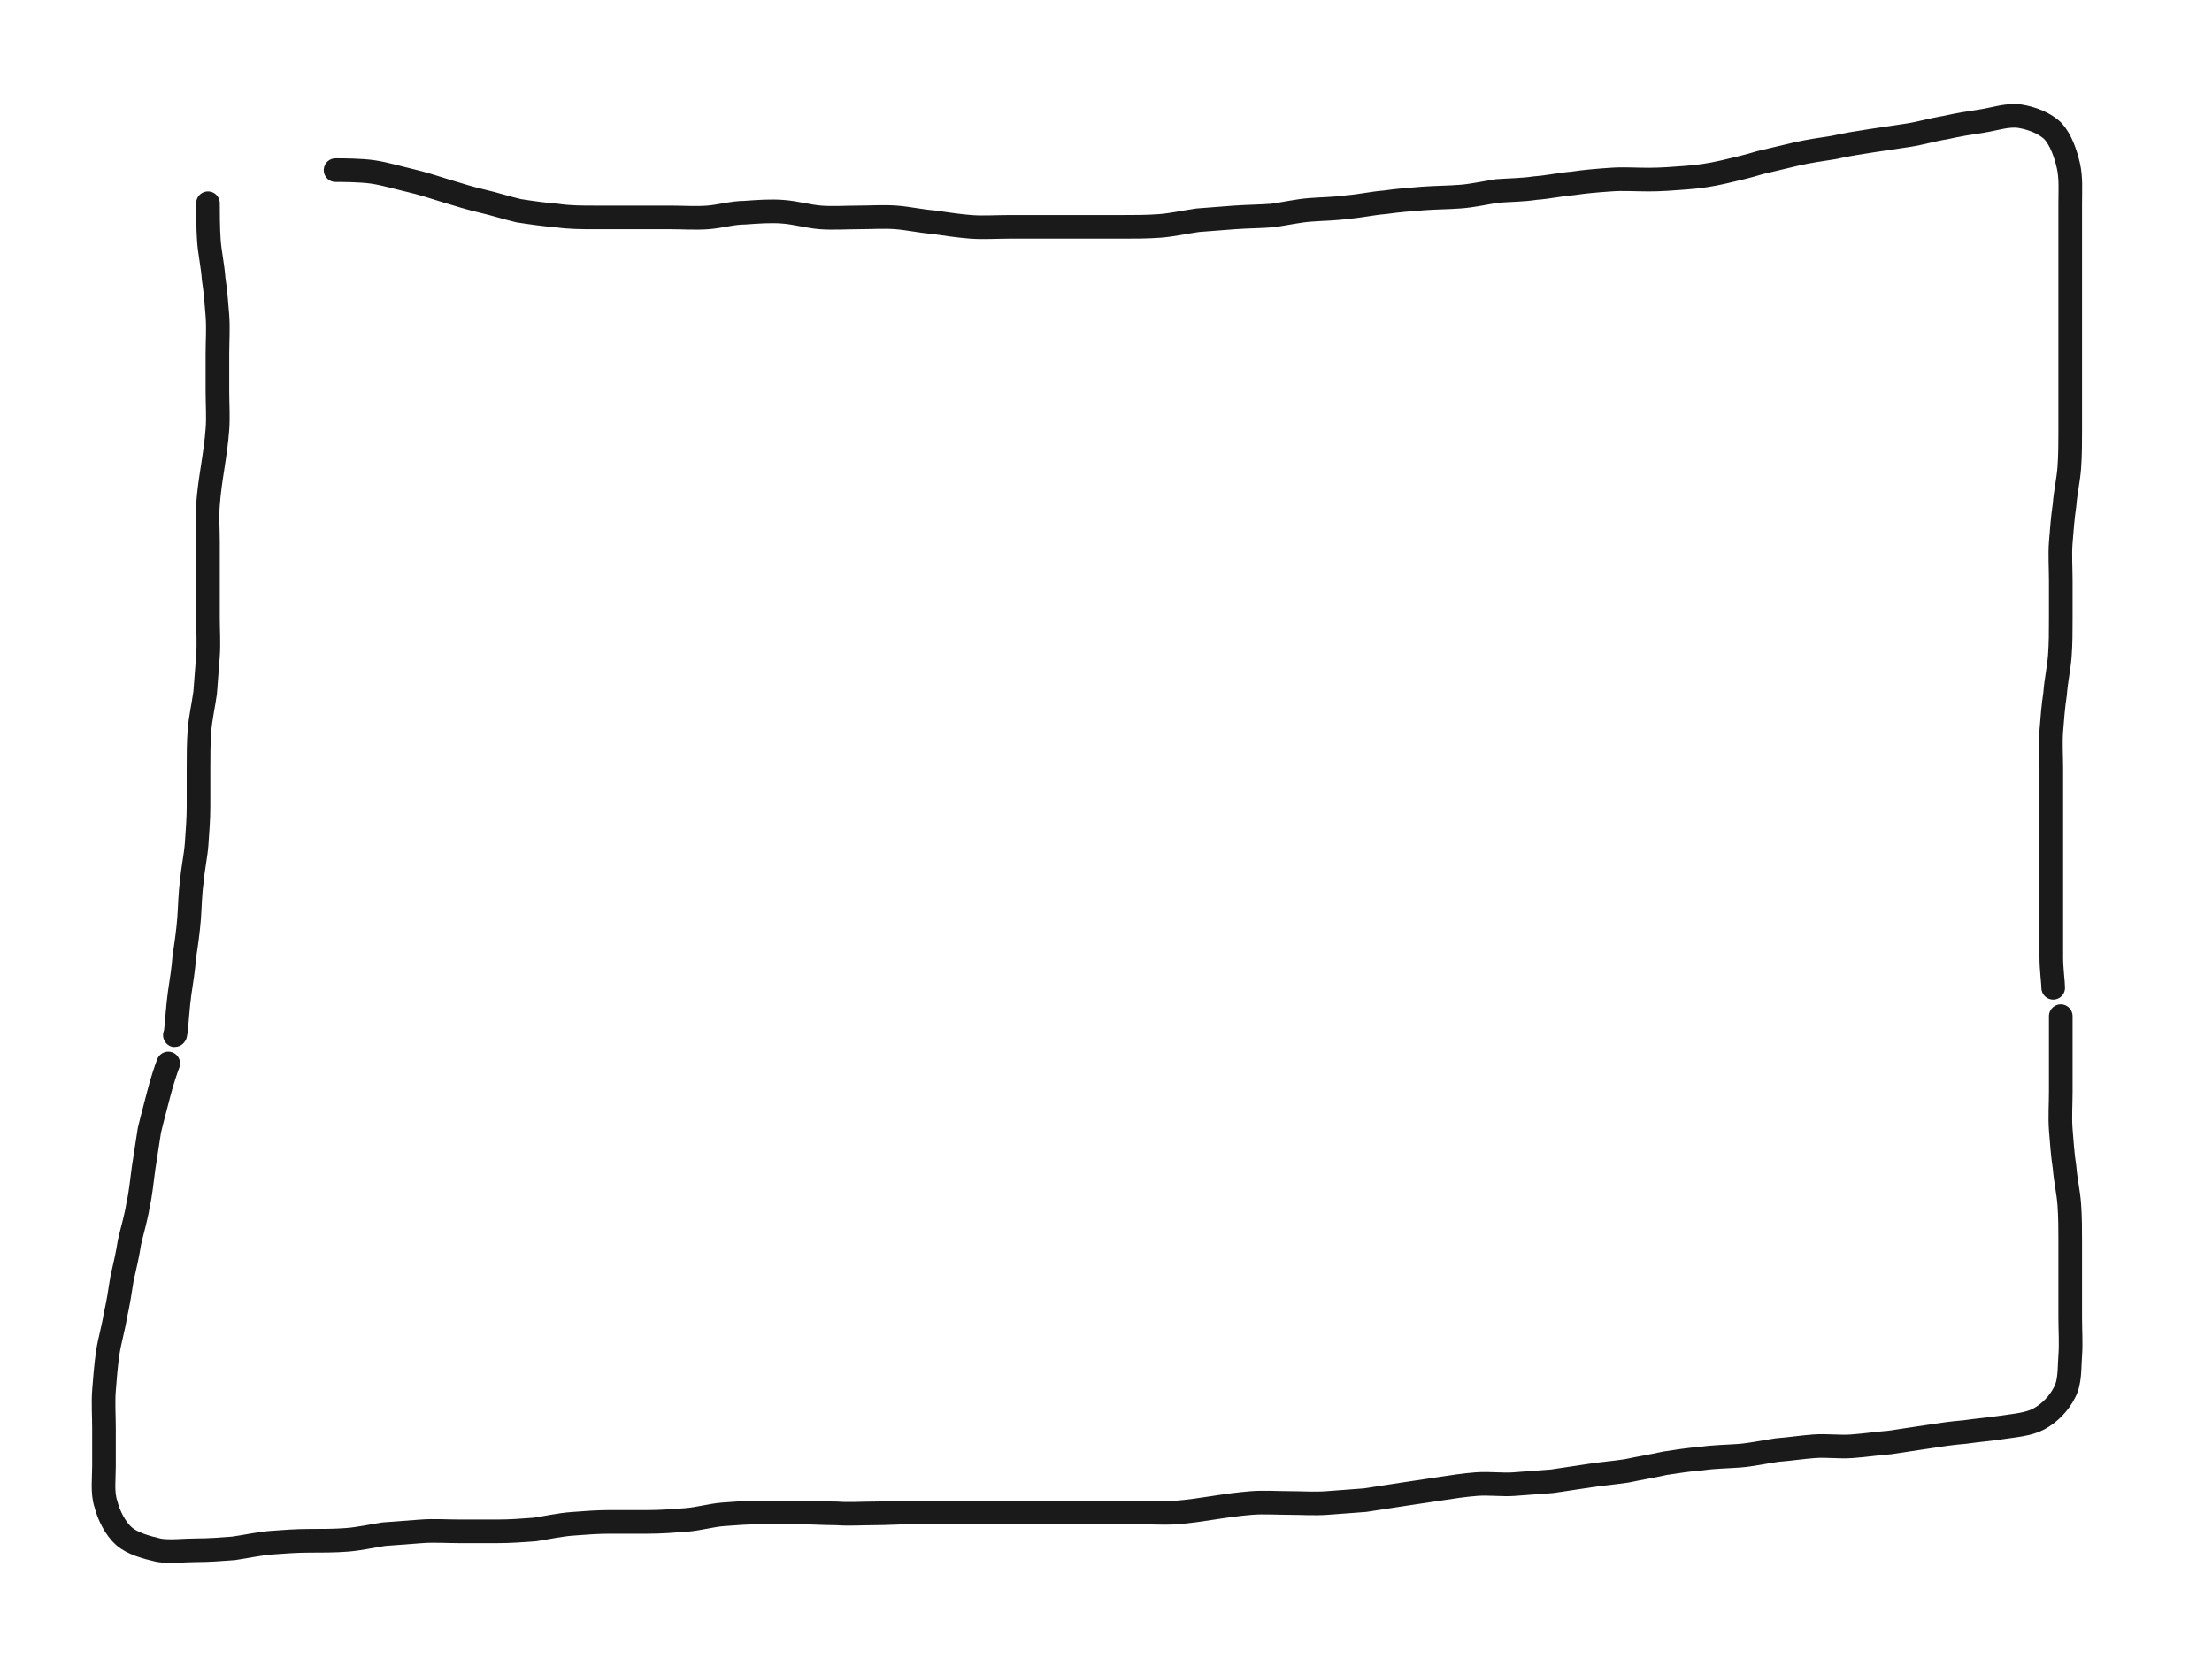
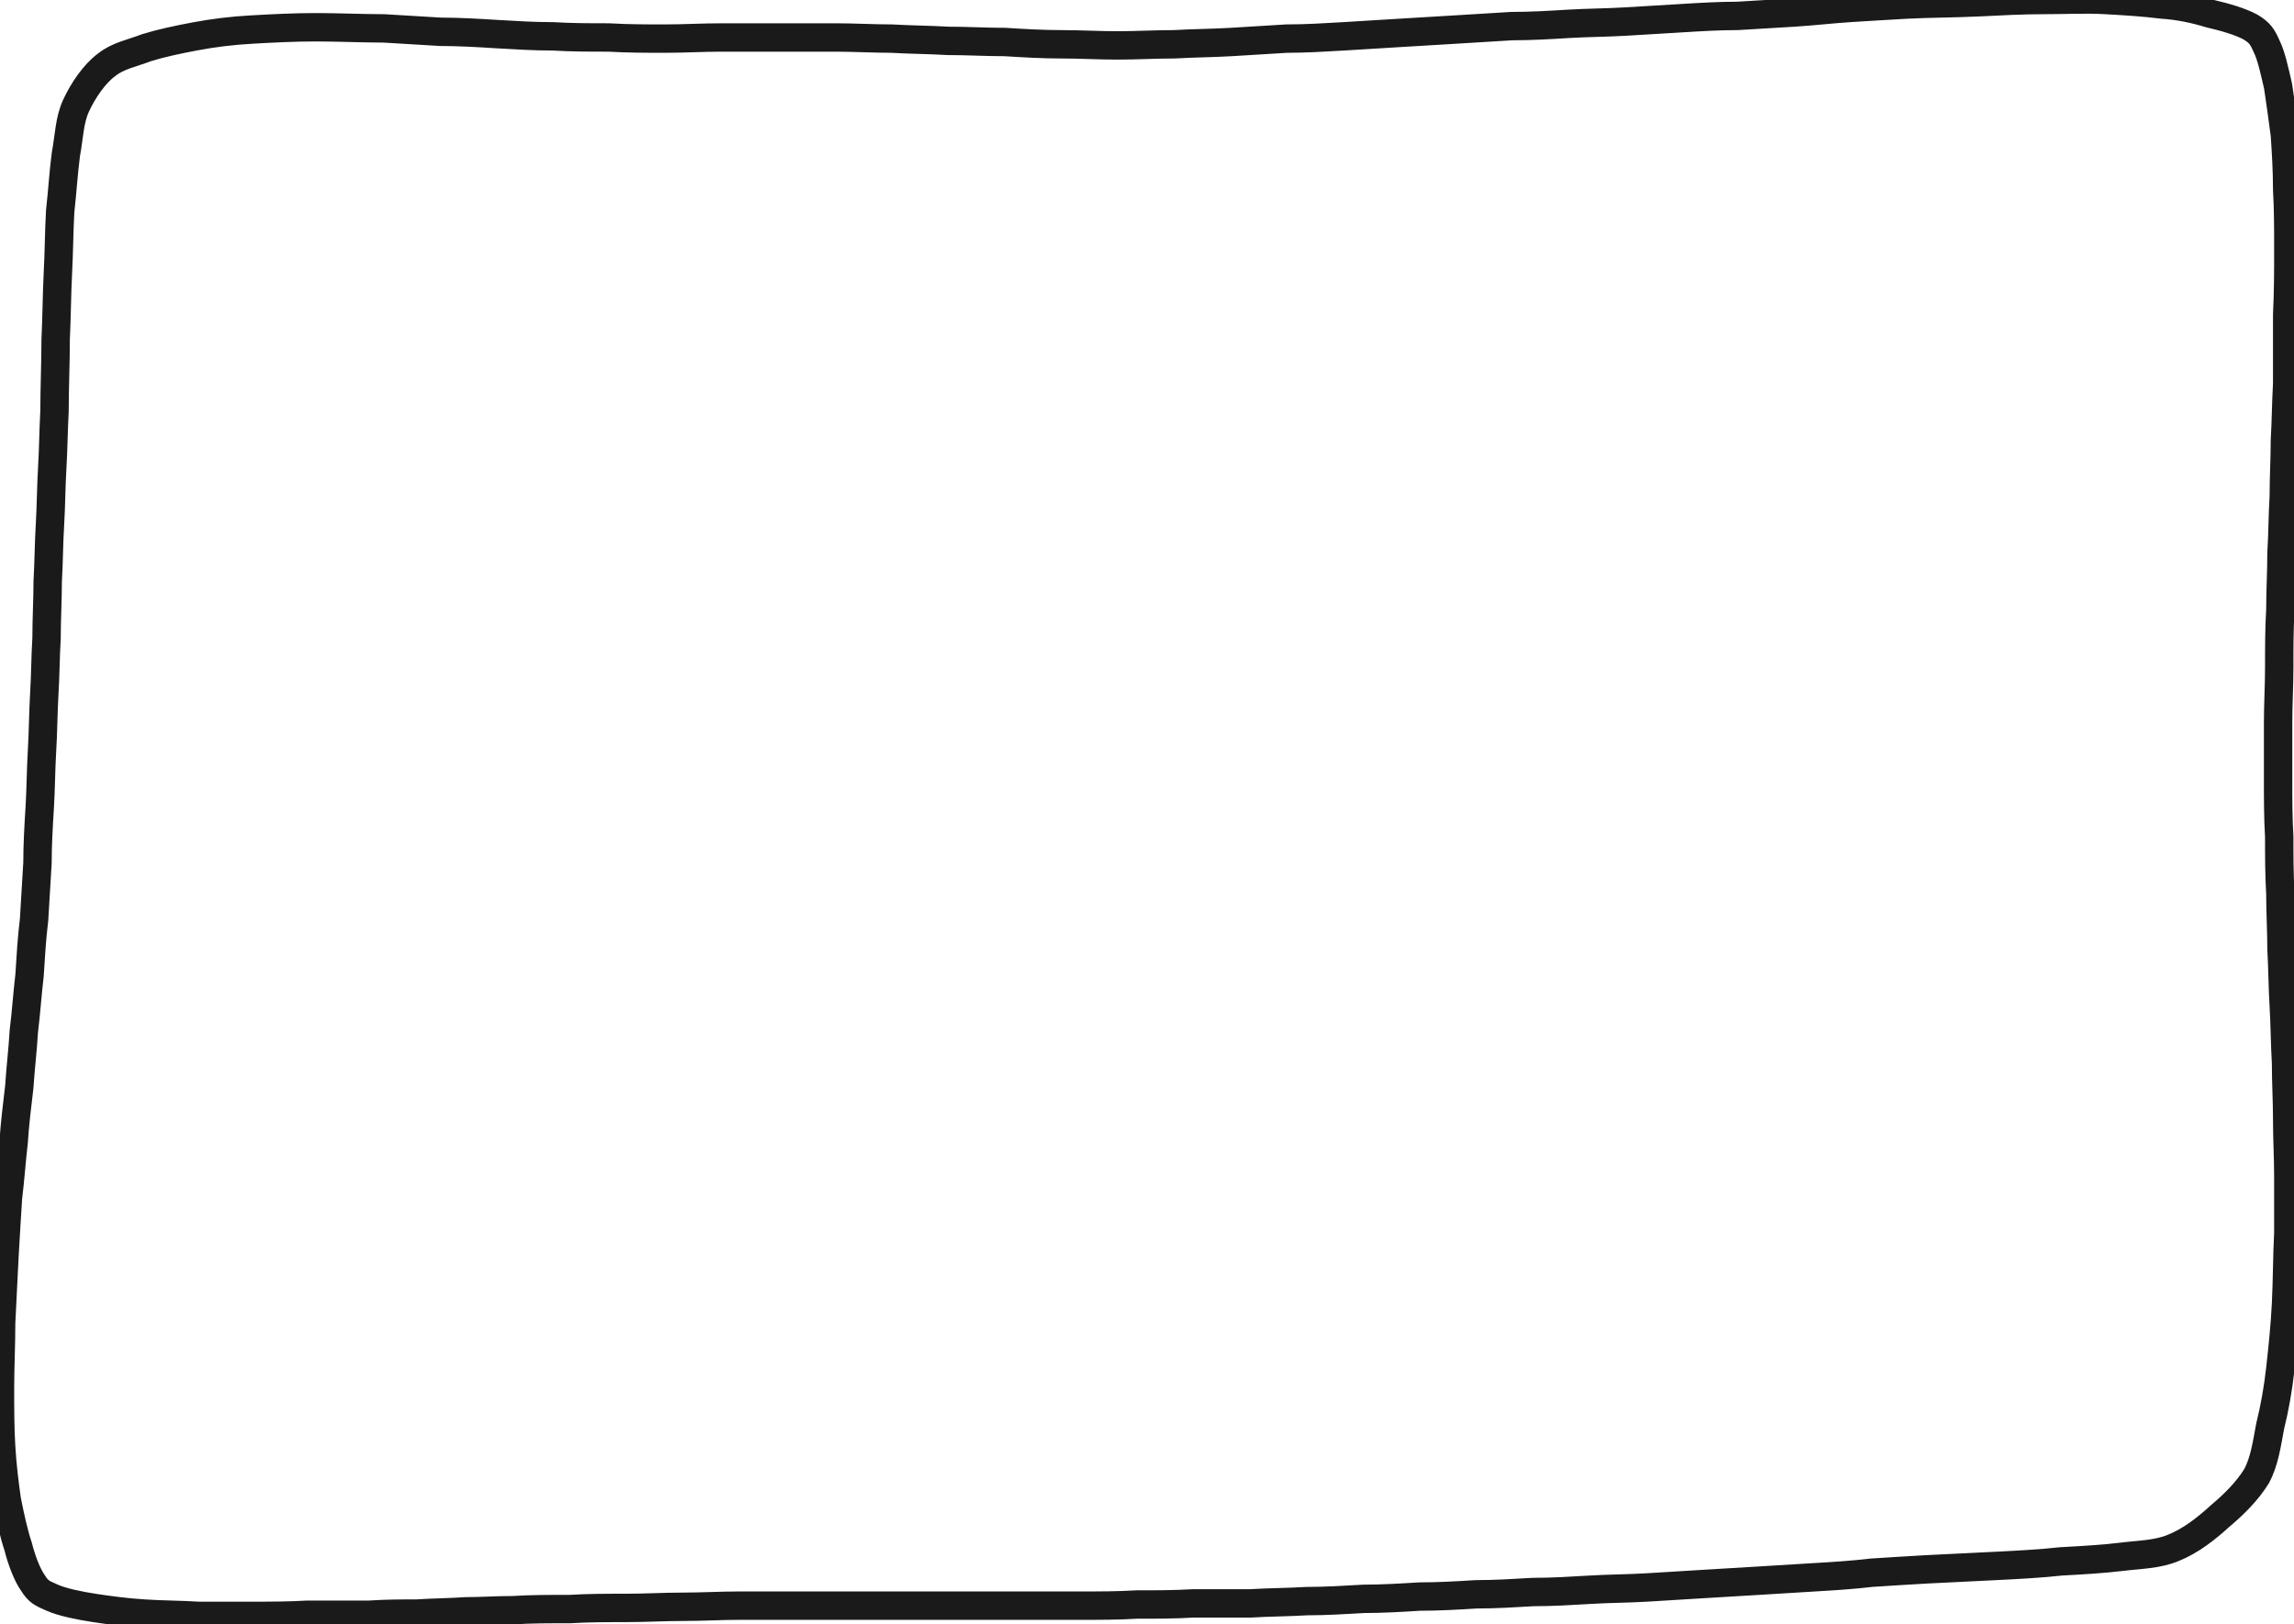
- <svg xmlns="http://www.w3.org/2000/svg" viewBox="0 0 234 177">
-   <path d="M35.5 18.0 C36.2 18.0 38.2 18.0 39.5 18.2 C40.8 18.4 42.1 18.8 43.4 19.1 C44.7 19.4 45.9 19.8 47.2 20.2 C48.5 20.6 49.8 21.0 51.1 21.3 C52.4 21.6 53.6 22.0 54.9 22.3 C56.2 22.5 57.6 22.7 58.9 22.8 C60.2 23.0 61.6 23.0 62.9 23.0 C64.2 23.0 65.6 23.0 66.9 23.0 C68.2 23.0 69.6 23.0 70.9 23.0 C72.2 23.0 73.6 23.1 74.9 23.0 C76.2 22.9 77.5 22.5 78.8 22.5 C80.2 22.4 81.5 22.3 82.8 22.4 C84.2 22.5 85.5 22.9 86.8 23.0 C88.1 23.1 89.5 23.0 90.8 23.0 C92.1 23.0 93.5 22.9 94.8 23.0 C96.1 23.1 97.4 23.4 98.7 23.5 C100.1 23.7 101.4 23.9 102.7 24.0 C104.0 24.1 105.4 24.0 106.7 24.0 C108.0 24.0 109.4 24.0 110.7 24.0 C112.0 24.0 113.4 24.0 114.7 24.0 C116.0 24.0 117.4 24.0 118.7 24.0 C120.0 24.0 121.4 24.0 122.7 23.9 C124.0 23.8 125.3 23.5 126.7 23.3 C128.0 23.2 129.3 23.1 130.6 23.0 C132.0 22.9 133.3 22.9 134.6 22.8 C136.0 22.6 137.3 22.3 138.6 22.2 C139.9 22.1 141.2 22.1 142.6 21.9 C143.9 21.8 145.2 21.5 146.5 21.4 C147.9 21.2 149.2 21.1 150.5 21.0 C151.8 20.9 153.2 20.9 154.5 20.8 C155.8 20.7 157.1 20.4 158.4 20.2 C159.8 20.1 161.1 20.1 162.4 19.9 C163.8 19.8 165.1 19.5 166.4 19.4 C167.7 19.2 169.0 19.1 170.4 19.0 C171.7 18.9 173.0 19.0 174.4 19.0 C175.7 19.0 177.0 18.9 178.3 18.8 C179.7 18.7 181.0 18.5 182.3 18.2 C183.6 17.9 184.9 17.6 186.2 17.2 C187.5 16.9 188.7 16.6 190.0 16.3 C191.3 16.0 192.7 15.8 194.0 15.6 C195.3 15.3 196.6 15.1 197.9 14.9 C199.2 14.7 200.6 14.5 201.9 14.3 C203.2 14.1 204.5 13.7 205.8 13.5 C207.1 13.2 208.4 13.0 209.7 12.8 C211.0 12.6 212.4 12.1 213.7 12.3 C214.9 12.5 216.3 13.0 217.2 13.9 C218.0 14.8 218.5 16.2 218.8 17.5 C219.1 18.8 219.0 20.1 219.0 21.5 C219.0 22.8 219.0 24.1 219.0 25.5 C219.0 26.8 219.0 28.1 219.0 29.5 C219.0 30.8 219.0 32.1 219.0 33.5 C219.0 34.8 219.0 36.1 219.0 37.5 C219.0 38.8 219.0 40.1 219.0 41.5 C219.0 42.8 219.0 44.1 219.0 45.5 C219.0 46.8 219.0 48.1 218.9 49.5 C218.8 50.8 218.5 52.1 218.4 53.4 C218.2 54.8 218.1 56.1 218.0 57.4 C217.9 58.7 218.0 60.1 218.0 61.4 C218.0 62.7 218.0 64.1 218.0 65.4 C218.0 66.7 218.0 68.1 217.9 69.4 C217.8 70.7 217.5 72.0 217.4 73.4 C217.2 74.7 217.1 76.0 217.0 77.3 C216.9 78.7 217.0 80.0 217.0 81.3 C217.0 82.7 217.0 84.0 217.0 85.3 C217.0 86.7 217.0 88.0 217.0 89.3 C217.0 90.7 217.0 92.0 217.0 93.3 C217.0 94.7 217.0 96.0 217.0 97.3 C217.0 98.7 217.0 100.1 217.0 101.3 C217.0 102.5 217.2 104.0 217.2 104.5 M22.0 21.5 C22.0 22.2 22.0 24.2 22.1 25.5 C22.2 26.8 22.5 28.1 22.6 29.5 C22.8 30.8 22.9 32.1 23.0 33.4 C23.1 34.8 23.0 36.1 23.0 37.4 C23.0 38.8 23.0 40.1 23.0 41.4 C23.0 42.8 23.1 44.1 23.0 45.4 C22.9 46.8 22.7 48.1 22.5 49.4 C22.3 50.7 22.1 52.0 22.0 53.4 C21.9 54.7 22.0 56.0 22.0 57.4 C22.0 58.7 22.0 60.0 22.0 61.4 C22.0 62.7 22.0 64.0 22.0 65.4 C22.0 66.7 22.1 68.0 22.0 69.4 C21.9 70.7 21.8 72.0 21.7 73.3 C21.5 74.7 21.2 76.0 21.1 77.3 C21.0 78.6 21.0 80.0 21.0 81.3 C21.0 82.6 21.0 84.0 21.0 85.3 C21.0 86.6 20.9 87.9 20.8 89.3 C20.7 90.6 20.4 91.9 20.3 93.2 C20.1 94.6 20.1 95.9 20.0 97.2 C19.9 98.5 19.7 99.9 19.5 101.2 C19.4 102.5 19.2 103.8 19.0 105.1 C18.8 106.5 18.7 108.4 18.6 109.1 C18.5 109.8 18.5 109.4 18.5 109.5 M218.0 107.5 C218.0 108.2 218.0 110.2 218.0 111.5 C218.0 112.8 218.0 114.2 218.0 115.5 C218.0 116.8 217.9 118.2 218.0 119.5 C218.1 120.8 218.2 122.2 218.4 123.5 C218.5 124.8 218.8 126.1 218.9 127.4 C219.0 128.8 219.0 130.1 219.0 131.4 C219.0 132.8 219.0 134.1 219.0 135.4 C219.0 136.8 219.0 138.1 219.0 139.4 C219.0 140.8 219.1 142.1 219.0 143.4 C218.9 144.7 219.0 146.2 218.4 147.3 C217.8 148.5 216.8 149.5 215.7 150.1 C214.6 150.7 213.1 150.8 211.8 151.0 C210.5 151.2 209.2 151.3 207.8 151.5 C206.5 151.6 205.2 151.8 203.9 152.0 C202.6 152.2 201.2 152.4 199.9 152.6 C198.6 152.7 197.3 152.9 195.9 153.0 C194.6 153.1 193.3 152.9 191.9 153.0 C190.6 153.1 189.3 153.3 188.0 153.4 C186.6 153.6 185.3 153.9 184.0 154.0 C182.7 154.1 181.4 154.1 180.0 154.3 C178.7 154.4 177.4 154.6 176.1 154.8 C174.8 155.1 173.5 155.3 172.1 155.6 C170.8 155.8 169.5 155.9 168.2 156.1 C166.9 156.3 165.5 156.5 164.2 156.7 C162.9 156.8 161.6 156.9 160.2 157.0 C158.9 157.1 157.6 156.9 156.2 157.0 C154.9 157.1 153.6 157.3 152.3 157.5 C151.0 157.7 149.6 157.9 148.3 158.1 C147.0 158.3 145.7 158.5 144.4 158.7 C143.0 158.8 141.7 158.9 140.4 159.0 C139.1 159.1 137.7 159.0 136.4 159.0 C135.1 159.0 133.7 158.9 132.4 159.0 C131.1 159.1 129.7 159.3 128.4 159.5 C127.1 159.7 125.8 159.9 124.5 160.0 C123.1 160.1 121.8 160.0 120.5 160.0 C119.1 160.0 117.8 160.0 116.5 160.0 C115.1 160.0 113.8 160.0 112.5 160.0 C111.1 160.0 109.8 160.0 108.5 160.0 C107.1 160.0 105.8 160.0 104.5 160.0 C103.1 160.0 101.8 160.0 100.5 160.0 C99.1 160.0 97.8 160.0 96.5 160.0 C95.1 160.0 93.8 160.1 92.5 160.1 C91.1 160.1 89.8 160.2 88.5 160.1 C87.1 160.1 85.8 160.0 84.5 160.0 C83.1 160.0 81.8 160.0 80.5 160.0 C79.1 160.0 77.8 160.1 76.5 160.2 C75.2 160.3 73.9 160.7 72.5 160.8 C71.2 160.9 69.9 161.0 68.5 161.0 C67.2 161.0 65.9 161.0 64.5 161.0 C63.2 161.0 61.9 161.1 60.6 161.2 C59.2 161.3 57.9 161.6 56.6 161.8 C55.3 161.9 54.0 162.0 52.6 162.0 C51.3 162.0 50.0 162.0 48.6 162.0 C47.3 162.0 45.9 161.9 44.6 162.0 C43.3 162.1 42.0 162.2 40.6 162.3 C39.3 162.5 38.0 162.8 36.7 162.9 C35.4 163.0 34.0 163.0 32.7 163.0 C31.4 163.0 30.0 163.1 28.7 163.2 C27.4 163.3 26.1 163.6 24.7 163.8 C23.4 163.9 22.1 164.0 20.8 164.0 C19.4 164.0 18.0 164.2 16.8 164.0 C15.5 163.7 14.0 163.3 13.1 162.5 C12.2 161.7 11.5 160.3 11.2 159.1 C10.8 157.9 11.0 156.4 11.0 155.1 C11.0 153.8 11.0 152.4 11.0 151.1 C11.0 149.8 10.9 148.4 11.0 147.1 C11.1 145.8 11.2 144.5 11.4 143.1 C11.6 141.8 12.0 140.5 12.2 139.2 C12.5 137.9 12.7 136.6 12.9 135.3 C13.2 134.0 13.5 132.7 13.7 131.4 C14.0 130.1 14.4 128.8 14.6 127.5 C14.9 126.2 15.0 124.9 15.2 123.5 C15.4 122.2 15.6 120.9 15.8 119.6 C16.1 118.3 16.5 116.9 16.8 115.7 C17.1 114.5 17.6 113.0 17.8 112.5" fill="none" stroke="#1a1a1a" stroke-width="2.5" vector-effect="non-scaling-stroke" stroke-linecap="round" stroke-linejoin="round" />
+ <svg xmlns="http://www.w3.org/2000/svg" viewBox="0 0 202 143">
+   <path d="M32.5 142.2 C30.9 142.2 28.8 142.2 27.1 142.2 C25.4 142.3 23.7 142.3 22.1 142.3 C20.5 142.3 19.1 142.3 17.5 142.3 C15.9 142.2 14.2 142.2 12.7 142.1 C11.1 142.0 9.6 141.8 8.3 141.6 C7.0 141.4 5.5 141.1 4.6 140.7 C3.7 140.3 3.4 140.2 2.9 139.4 C2.4 138.7 1.9 137.4 1.6 136.2 C1.2 135.0 0.9 133.6 0.6 132.1 C0.4 130.7 0.2 129.1 0.1 127.4 C0.0 125.8 0.0 124.0 0.0 122.2 C-0.0 120.4 0.1 118.5 0.1 116.5 C0.2 114.6 0.3 112.3 0.4 110.5 C0.5 108.6 0.6 107.2 0.7 105.5 C0.9 103.9 1.0 102.3 1.2 100.6 C1.3 99.0 1.5 97.4 1.7 95.7 C1.8 94.1 2.0 92.5 2.1 90.8 C2.3 89.2 2.4 87.6 2.6 85.9 C2.7 84.3 2.8 82.6 3.0 81.0 C3.1 79.3 3.2 77.7 3.3 76.0 C3.3 74.4 3.4 72.7 3.5 71.1 C3.6 69.4 3.6 67.8 3.7 66.1 C3.8 64.5 3.8 62.8 3.9 61.1 C4.0 59.5 4.0 57.8 4.1 56.2 C4.1 54.5 4.2 52.8 4.2 51.2 C4.3 49.5 4.3 47.8 4.4 46.2 C4.5 44.5 4.5 42.9 4.6 41.2 C4.7 39.5 4.7 38.1 4.8 36.2 C4.8 34.3 4.9 31.9 4.9 29.9 C5.0 27.9 5.0 25.9 5.1 24.0 C5.2 22.1 5.2 20.3 5.3 18.6 C5.5 16.8 5.6 15.1 5.8 13.6 C6.1 12.0 6.1 10.6 6.7 9.3 C7.3 8.0 8.3 6.5 9.4 5.7 C10.4 4.9 11.6 4.7 12.9 4.2 C14.2 3.8 15.6 3.5 17.2 3.2 C18.8 2.9 20.4 2.7 22.2 2.6 C24.0 2.5 25.9 2.4 27.8 2.4 C29.7 2.4 32.0 2.5 33.8 2.5 C35.6 2.6 37.1 2.7 38.8 2.8 C40.4 2.8 42.1 2.9 43.7 3.0 C45.4 3.1 47.0 3.2 48.7 3.2 C50.3 3.3 52.0 3.3 53.6 3.3 C55.3 3.4 56.9 3.4 58.6 3.4 C60.2 3.4 61.9 3.3 63.6 3.3 C65.2 3.3 66.9 3.3 68.6 3.3 C70.2 3.3 71.9 3.3 73.5 3.3 C75.2 3.3 76.9 3.4 78.5 3.4 C80.2 3.5 81.8 3.5 83.5 3.6 C85.2 3.6 86.8 3.7 88.5 3.7 C90.1 3.8 91.8 3.9 93.4 3.9 C95.1 3.9 96.8 4.0 98.4 4.0 C100.1 4.0 101.7 3.9 103.4 3.9 C105.1 3.8 106.7 3.8 108.4 3.7 C110.0 3.6 111.7 3.5 113.3 3.4 C115.0 3.4 116.6 3.3 118.3 3.2 C119.9 3.1 121.6 3.0 123.2 2.9 C124.9 2.8 126.5 2.7 128.2 2.6 C129.8 2.5 131.5 2.4 133.1 2.3 C134.8 2.3 136.5 2.2 138.1 2.1 C139.8 2.0 141.4 2.0 143.1 1.9 C144.7 1.8 146.4 1.7 148.1 1.6 C149.7 1.5 151.4 1.4 153.0 1.4 C154.7 1.3 156.3 1.2 158.0 1.1 C159.6 1.0 161.3 0.8 162.9 0.7 C164.6 0.6 166.0 0.5 167.9 0.4 C169.8 0.3 172.1 0.3 174.2 0.2 C176.2 0.1 178.1 0.0 180.0 0.0 C181.9 -0.0 183.7 -0.1 185.4 0.0 C187.2 0.1 188.8 0.2 190.4 0.4 C191.9 0.5 193.3 0.8 194.6 1.2 C195.9 1.5 197.3 1.9 198.2 2.4 C199.0 2.9 199.2 3.2 199.6 4.1 C200.0 4.9 200.3 6.3 200.6 7.6 C200.8 8.9 201.0 10.4 201.2 11.9 C201.3 13.4 201.4 15.0 201.4 16.7 C201.5 18.4 201.5 20.1 201.5 22.0 C201.5 23.8 201.5 25.7 201.4 27.7 C201.4 29.6 201.4 31.9 201.4 33.8 C201.3 35.6 201.3 37.1 201.2 38.8 C201.2 40.4 201.1 42.1 201.1 43.7 C201.0 45.4 201.0 47.1 200.9 48.7 C200.9 50.4 200.8 52.0 200.8 53.7 C200.7 55.4 200.7 57.0 200.7 58.7 C200.7 60.4 200.6 62.0 200.6 63.7 C200.6 65.3 200.6 67.0 200.6 68.7 C200.6 70.3 200.6 72.0 200.7 73.7 C200.7 75.3 200.7 77.0 200.8 78.7 C200.8 80.3 200.9 82.0 200.9 83.6 C201.0 85.3 201.0 87.0 201.1 88.6 C201.2 90.3 201.2 91.9 201.3 93.6 C201.3 95.3 201.4 96.9 201.4 98.6 C201.4 100.3 201.5 101.9 201.5 103.6 C201.5 105.2 201.5 106.7 201.5 108.6 C201.4 110.4 201.4 112.8 201.3 114.8 C201.2 116.8 201.0 118.7 200.8 120.5 C200.6 122.3 200.3 124.0 199.9 125.6 C199.6 127.2 199.4 128.7 198.7 130.0 C197.9 131.3 196.7 132.5 195.5 133.5 C194.3 134.6 192.9 135.7 191.4 136.3 C190.0 136.9 188.4 136.9 186.8 137.1 C185.1 137.3 183.4 137.4 181.5 137.5 C179.7 137.7 177.8 137.8 175.8 137.9 C173.9 138.0 171.6 138.1 169.7 138.2 C167.9 138.3 166.4 138.4 164.8 138.5 C163.1 138.7 161.5 138.8 159.8 138.9 C158.2 139.0 156.5 139.1 154.9 139.2 C153.2 139.3 151.6 139.4 149.9 139.5 C148.3 139.6 146.6 139.7 145.0 139.8 C143.3 139.9 141.6 139.9 140.0 140.0 C138.3 140.1 136.7 140.2 135.0 140.2 C133.3 140.3 131.7 140.4 130.0 140.4 C128.4 140.5 126.7 140.6 125.0 140.6 C123.4 140.7 121.7 140.8 120.1 140.8 C118.4 140.9 116.7 141.0 115.1 141.0 C113.4 141.1 111.8 141.1 110.1 141.2 C108.4 141.2 106.8 141.2 105.1 141.2 C103.4 141.3 101.8 141.3 100.1 141.3 C98.5 141.4 96.8 141.4 95.1 141.4 C93.5 141.4 91.8 141.4 90.1 141.4 C88.5 141.4 86.8 141.4 85.1 141.4 C83.5 141.4 81.8 141.4 80.1 141.4 C78.5 141.4 76.8 141.4 75.1 141.4 C73.5 141.4 71.8 141.4 70.1 141.4 C68.5 141.4 66.8 141.4 65.1 141.4 C63.5 141.4 61.8 141.5 60.1 141.5 C58.5 141.5 56.8 141.6 55.1 141.6 C53.5 141.6 51.8 141.6 50.2 141.7 C48.5 141.7 46.7 141.7 45.2 141.8 C43.7 141.8 42.4 141.9 41.0 141.9 C39.6 142.0 38.2 142.0 36.7 142.1 C35.3 142.1 34.1 142.1 32.5 142.2 Z" fill="none" stroke="#1a1a1a" stroke-width="2.5" vector-effect="non-scaling-stroke" stroke-linecap="round" stroke-linejoin="round" />
</svg>
